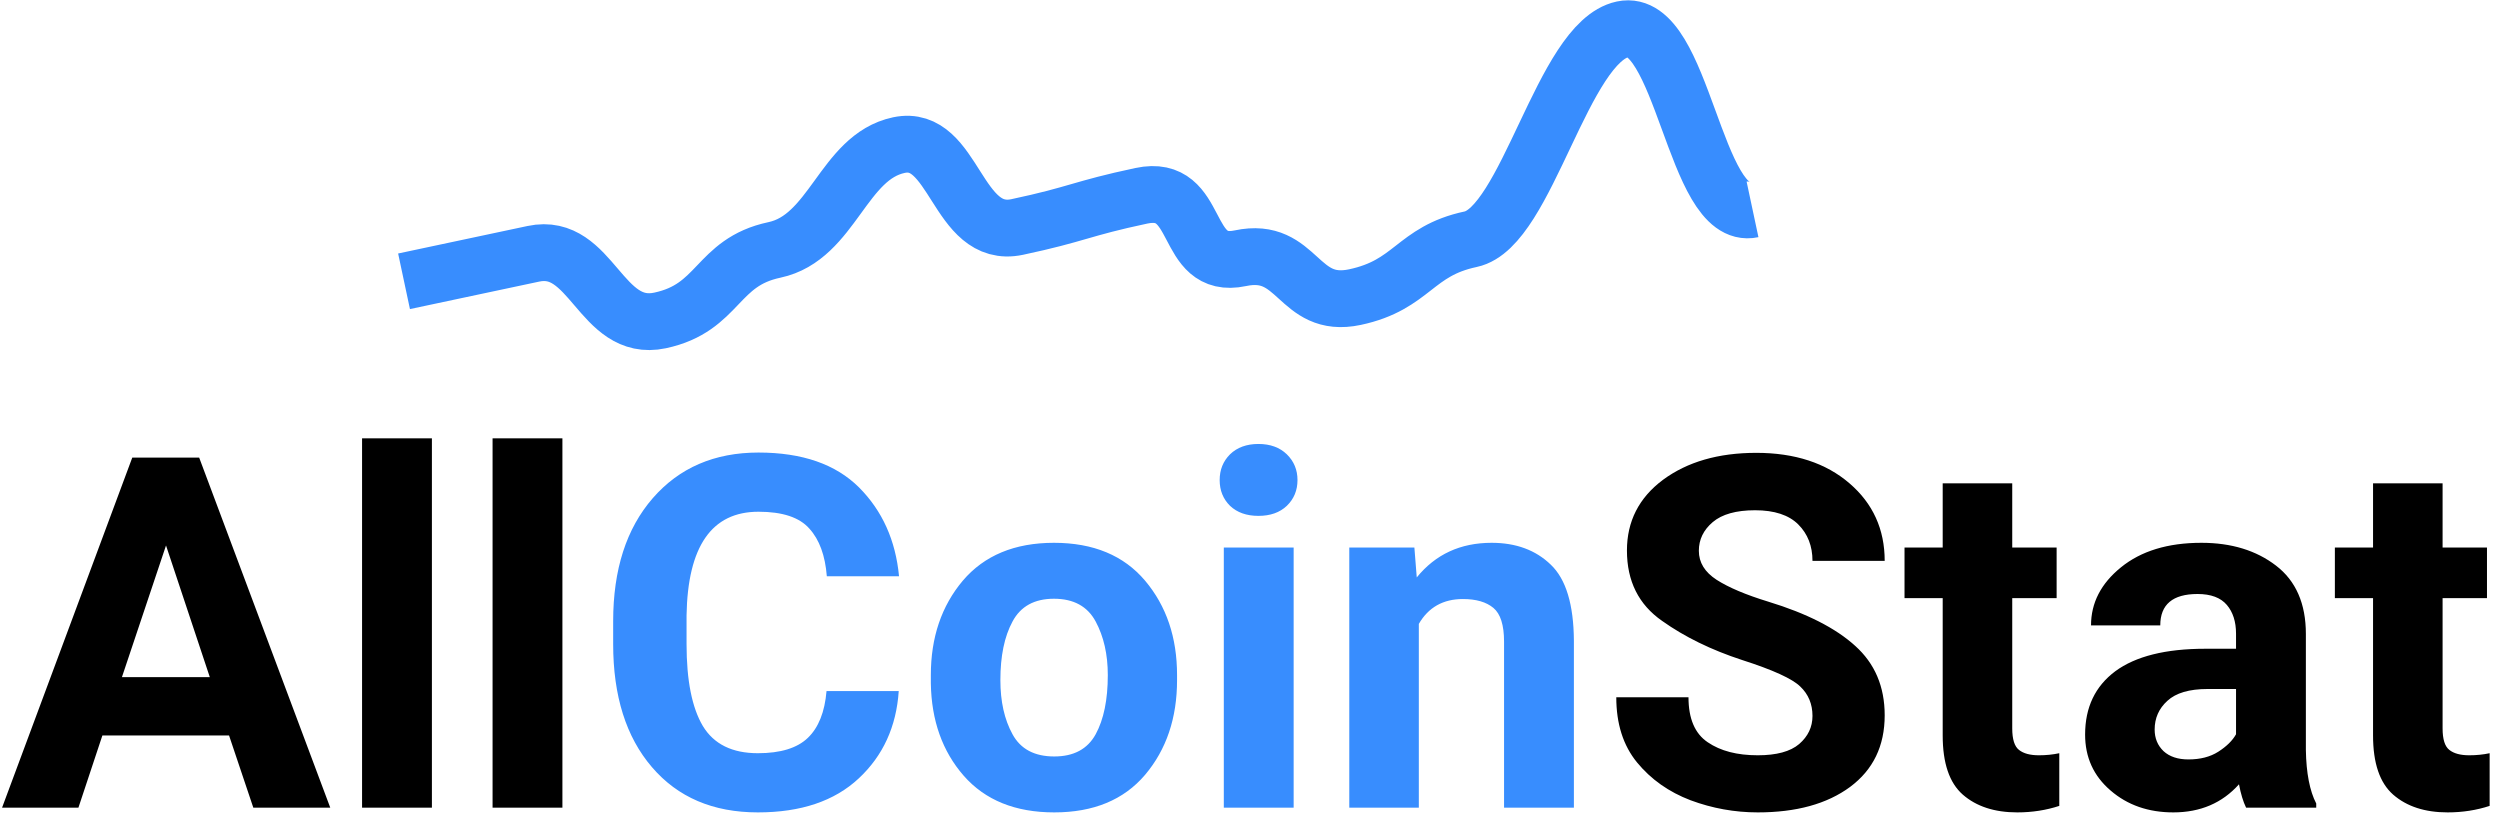
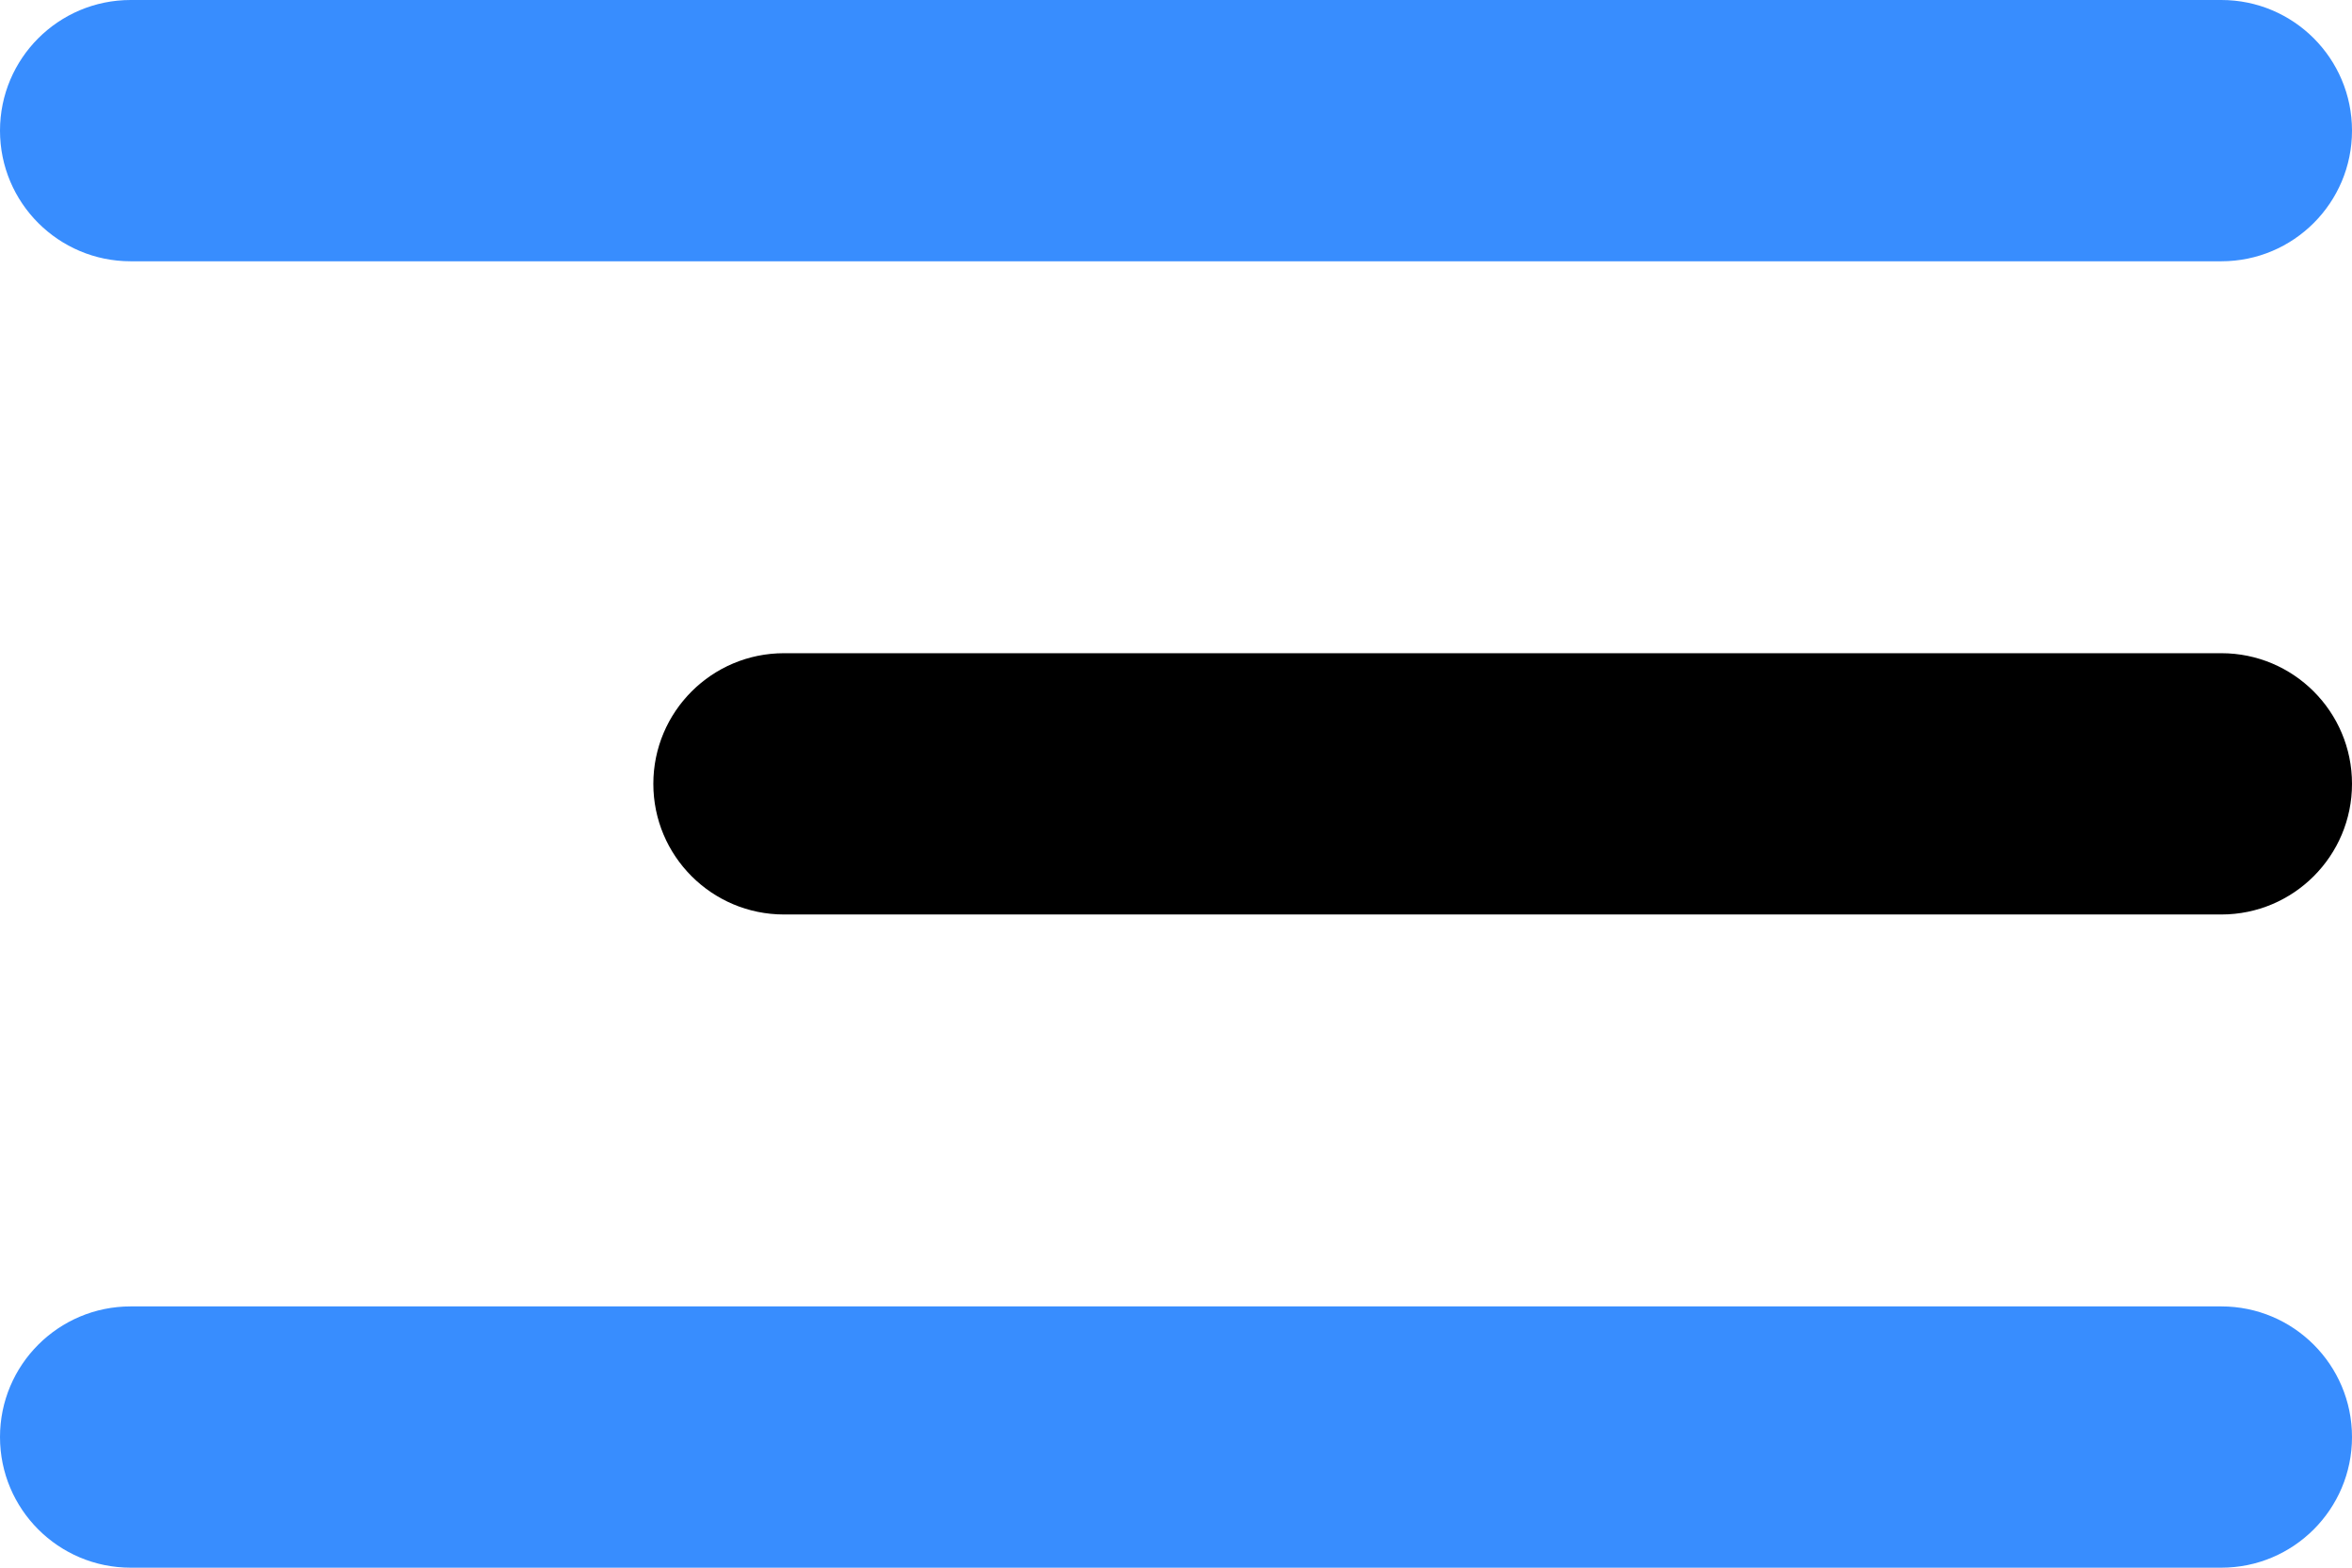
- <svg xmlns="http://www.w3.org/2000/svg" width="132" height="44" viewBox="0 0 132 44">
+ <svg xmlns="http://www.w3.org/2000/svg" width="36" height="24" viewBox="0 0 36 24">
  <g fill="none" fill-rule="evenodd">
-     <path stroke="#388DFE" stroke-width="3" d="M92.533 11.055c-3.078.655-3.67-10.184-6.854-9.508-3.184.677-5.047 10.45-8.026 11.084-2.979.633-3.064 2.409-6.115 3.057-3.05.649-2.964-2.709-6.048-2.053-3.084.655-2.017-3.98-5.226-3.297-3.21.682-3.348.965-6.557 1.647-3.21.682-3.29-4.951-6.247-4.323-2.957.629-3.489 4.878-6.572 5.534-3.084.655-2.893 3.055-6.04 3.724-3.146.669-3.6-4.175-6.683-3.52l-6.832 1.452" />
-     <text font-family="Roboto-Bold, Roboto" font-size="26" font-weight="bold" transform="translate(0 -2)">
-       <tspan x="0" y="44.643" fill="#000">All</tspan>
-       <tspan x="31.281" y="44.643" fill="#388DFE">Coin</tspan>
-       <tspan x="84.449" y="44.643" fill="#000">Stat</tspan>
-     </text>
+     <rect width="36" height="4" fill="#388DFE" rx="2" />
+     <rect width="26" height="4" x="10" y="10" fill="#000" rx="2" />
+     <rect width="36" height="4" y="20" fill="#388DFE" rx="2" />
  </g>
</svg>
